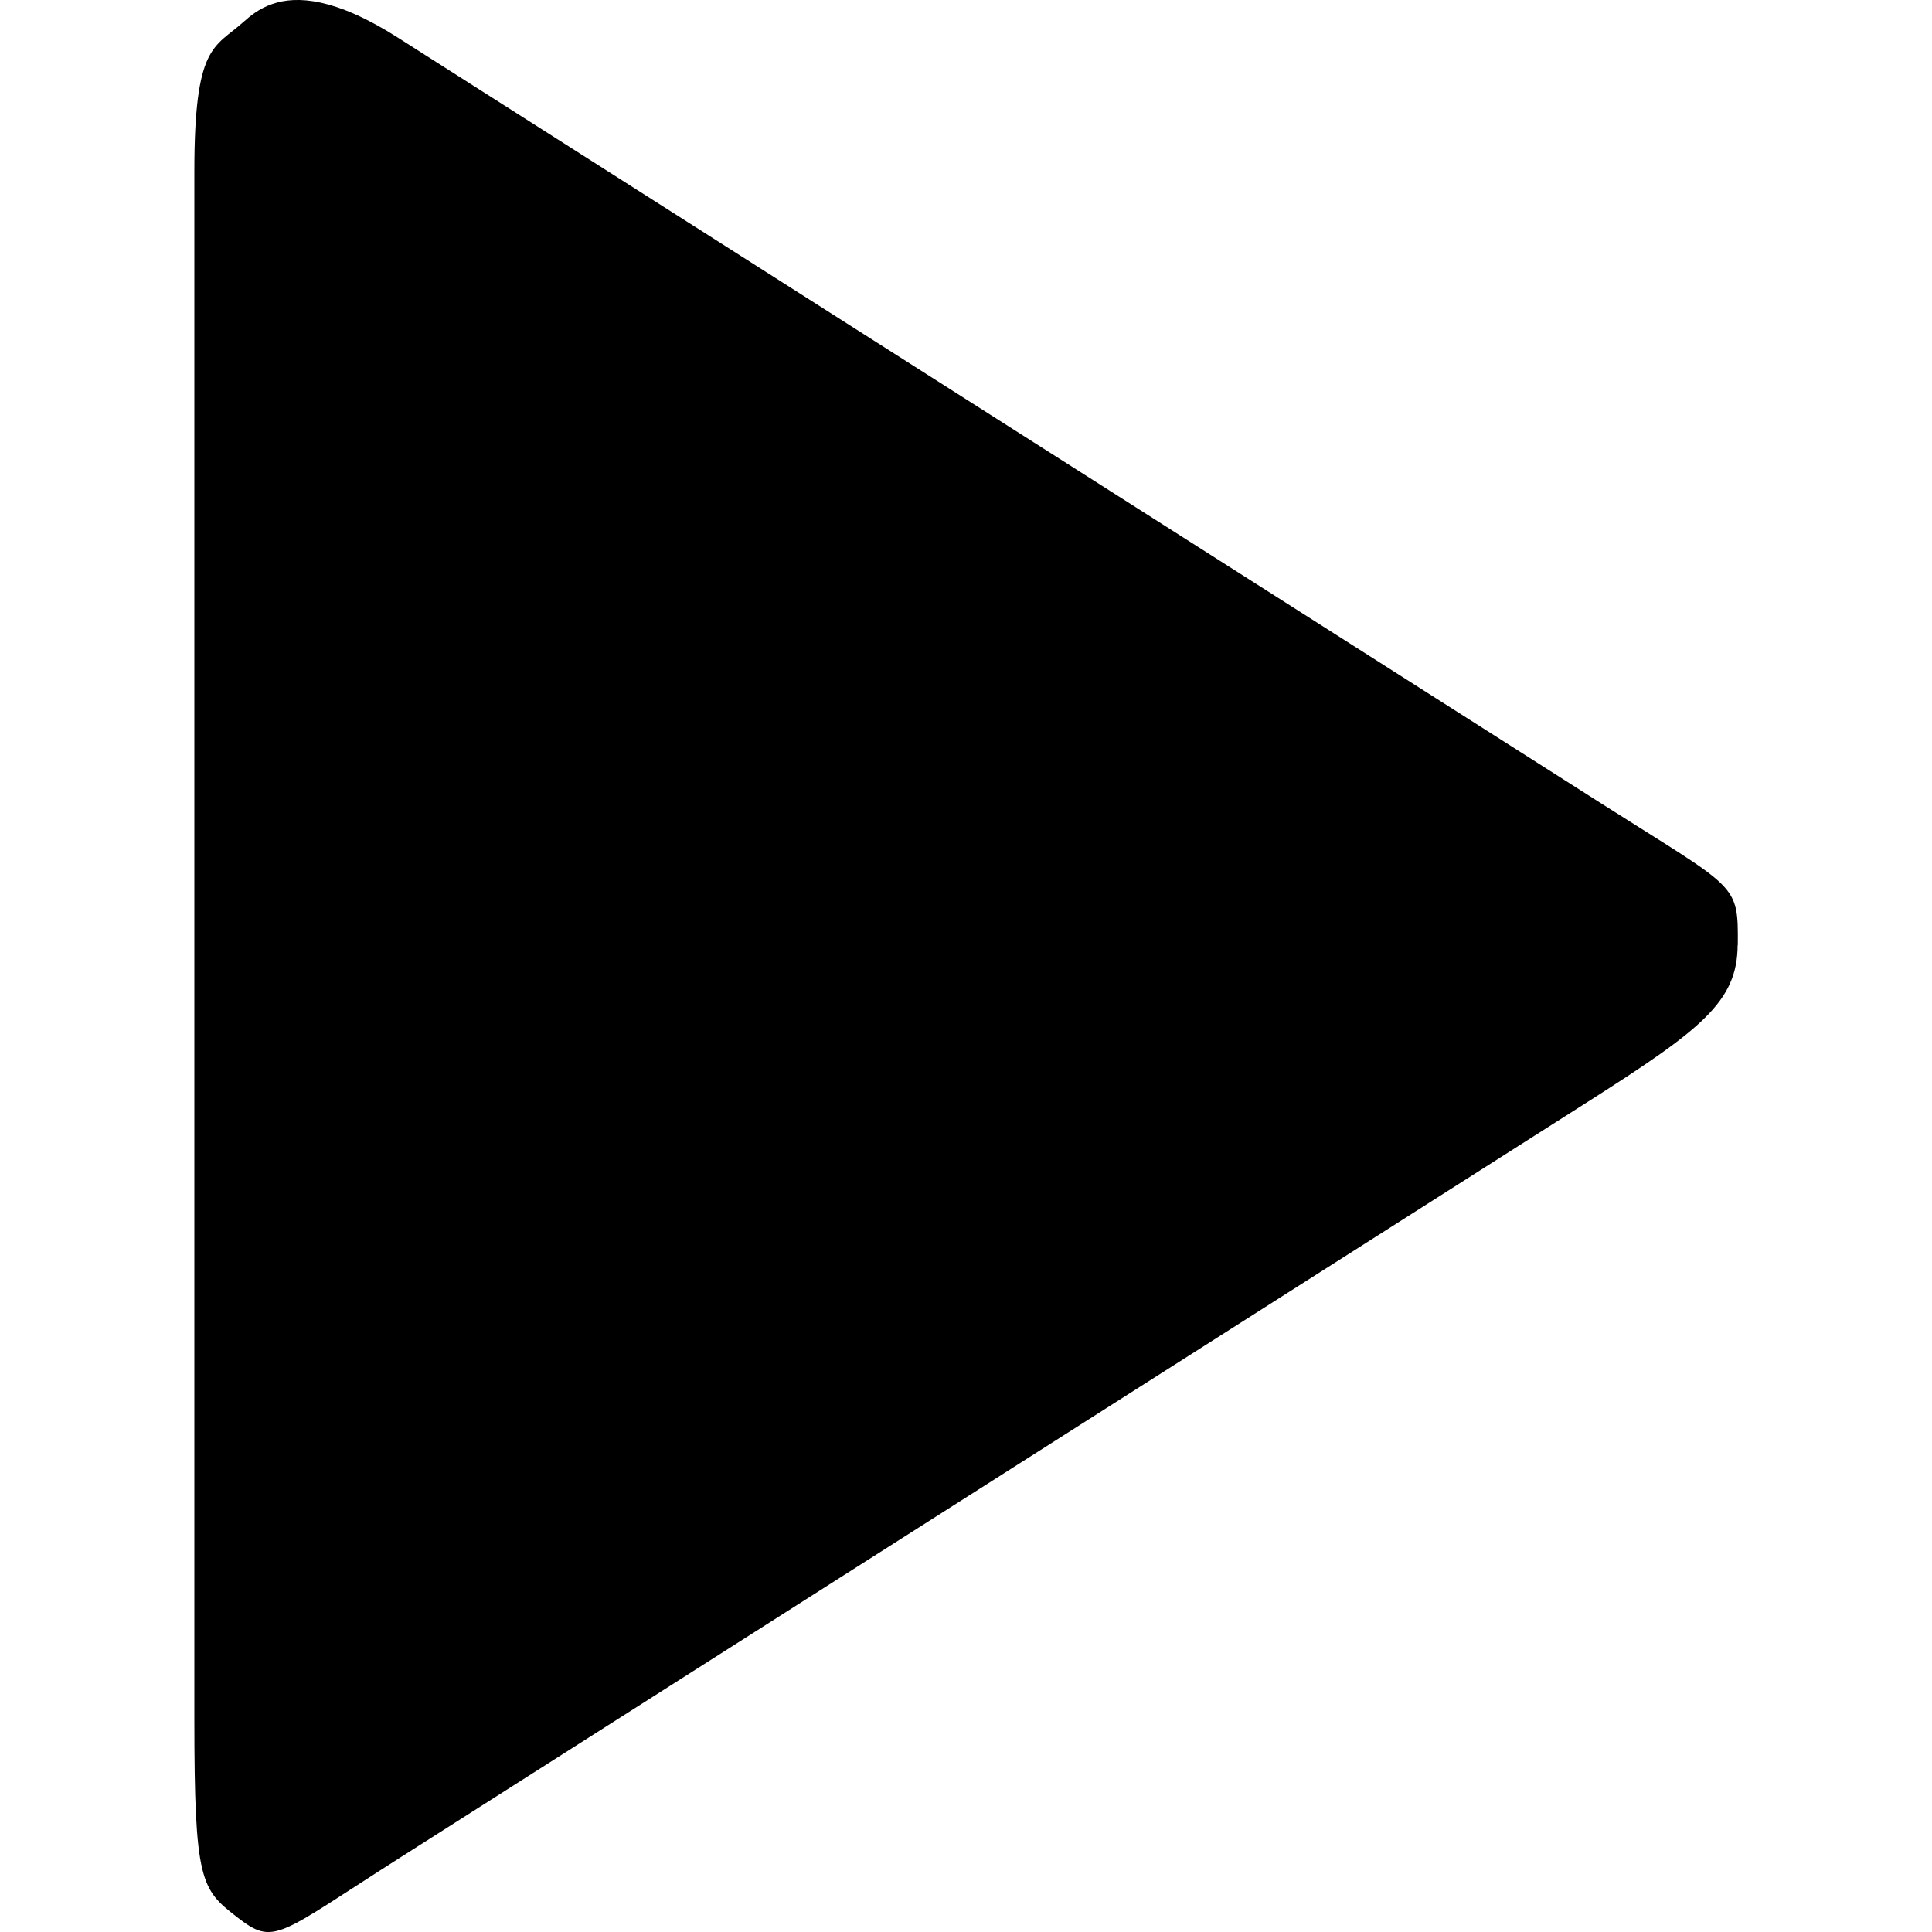
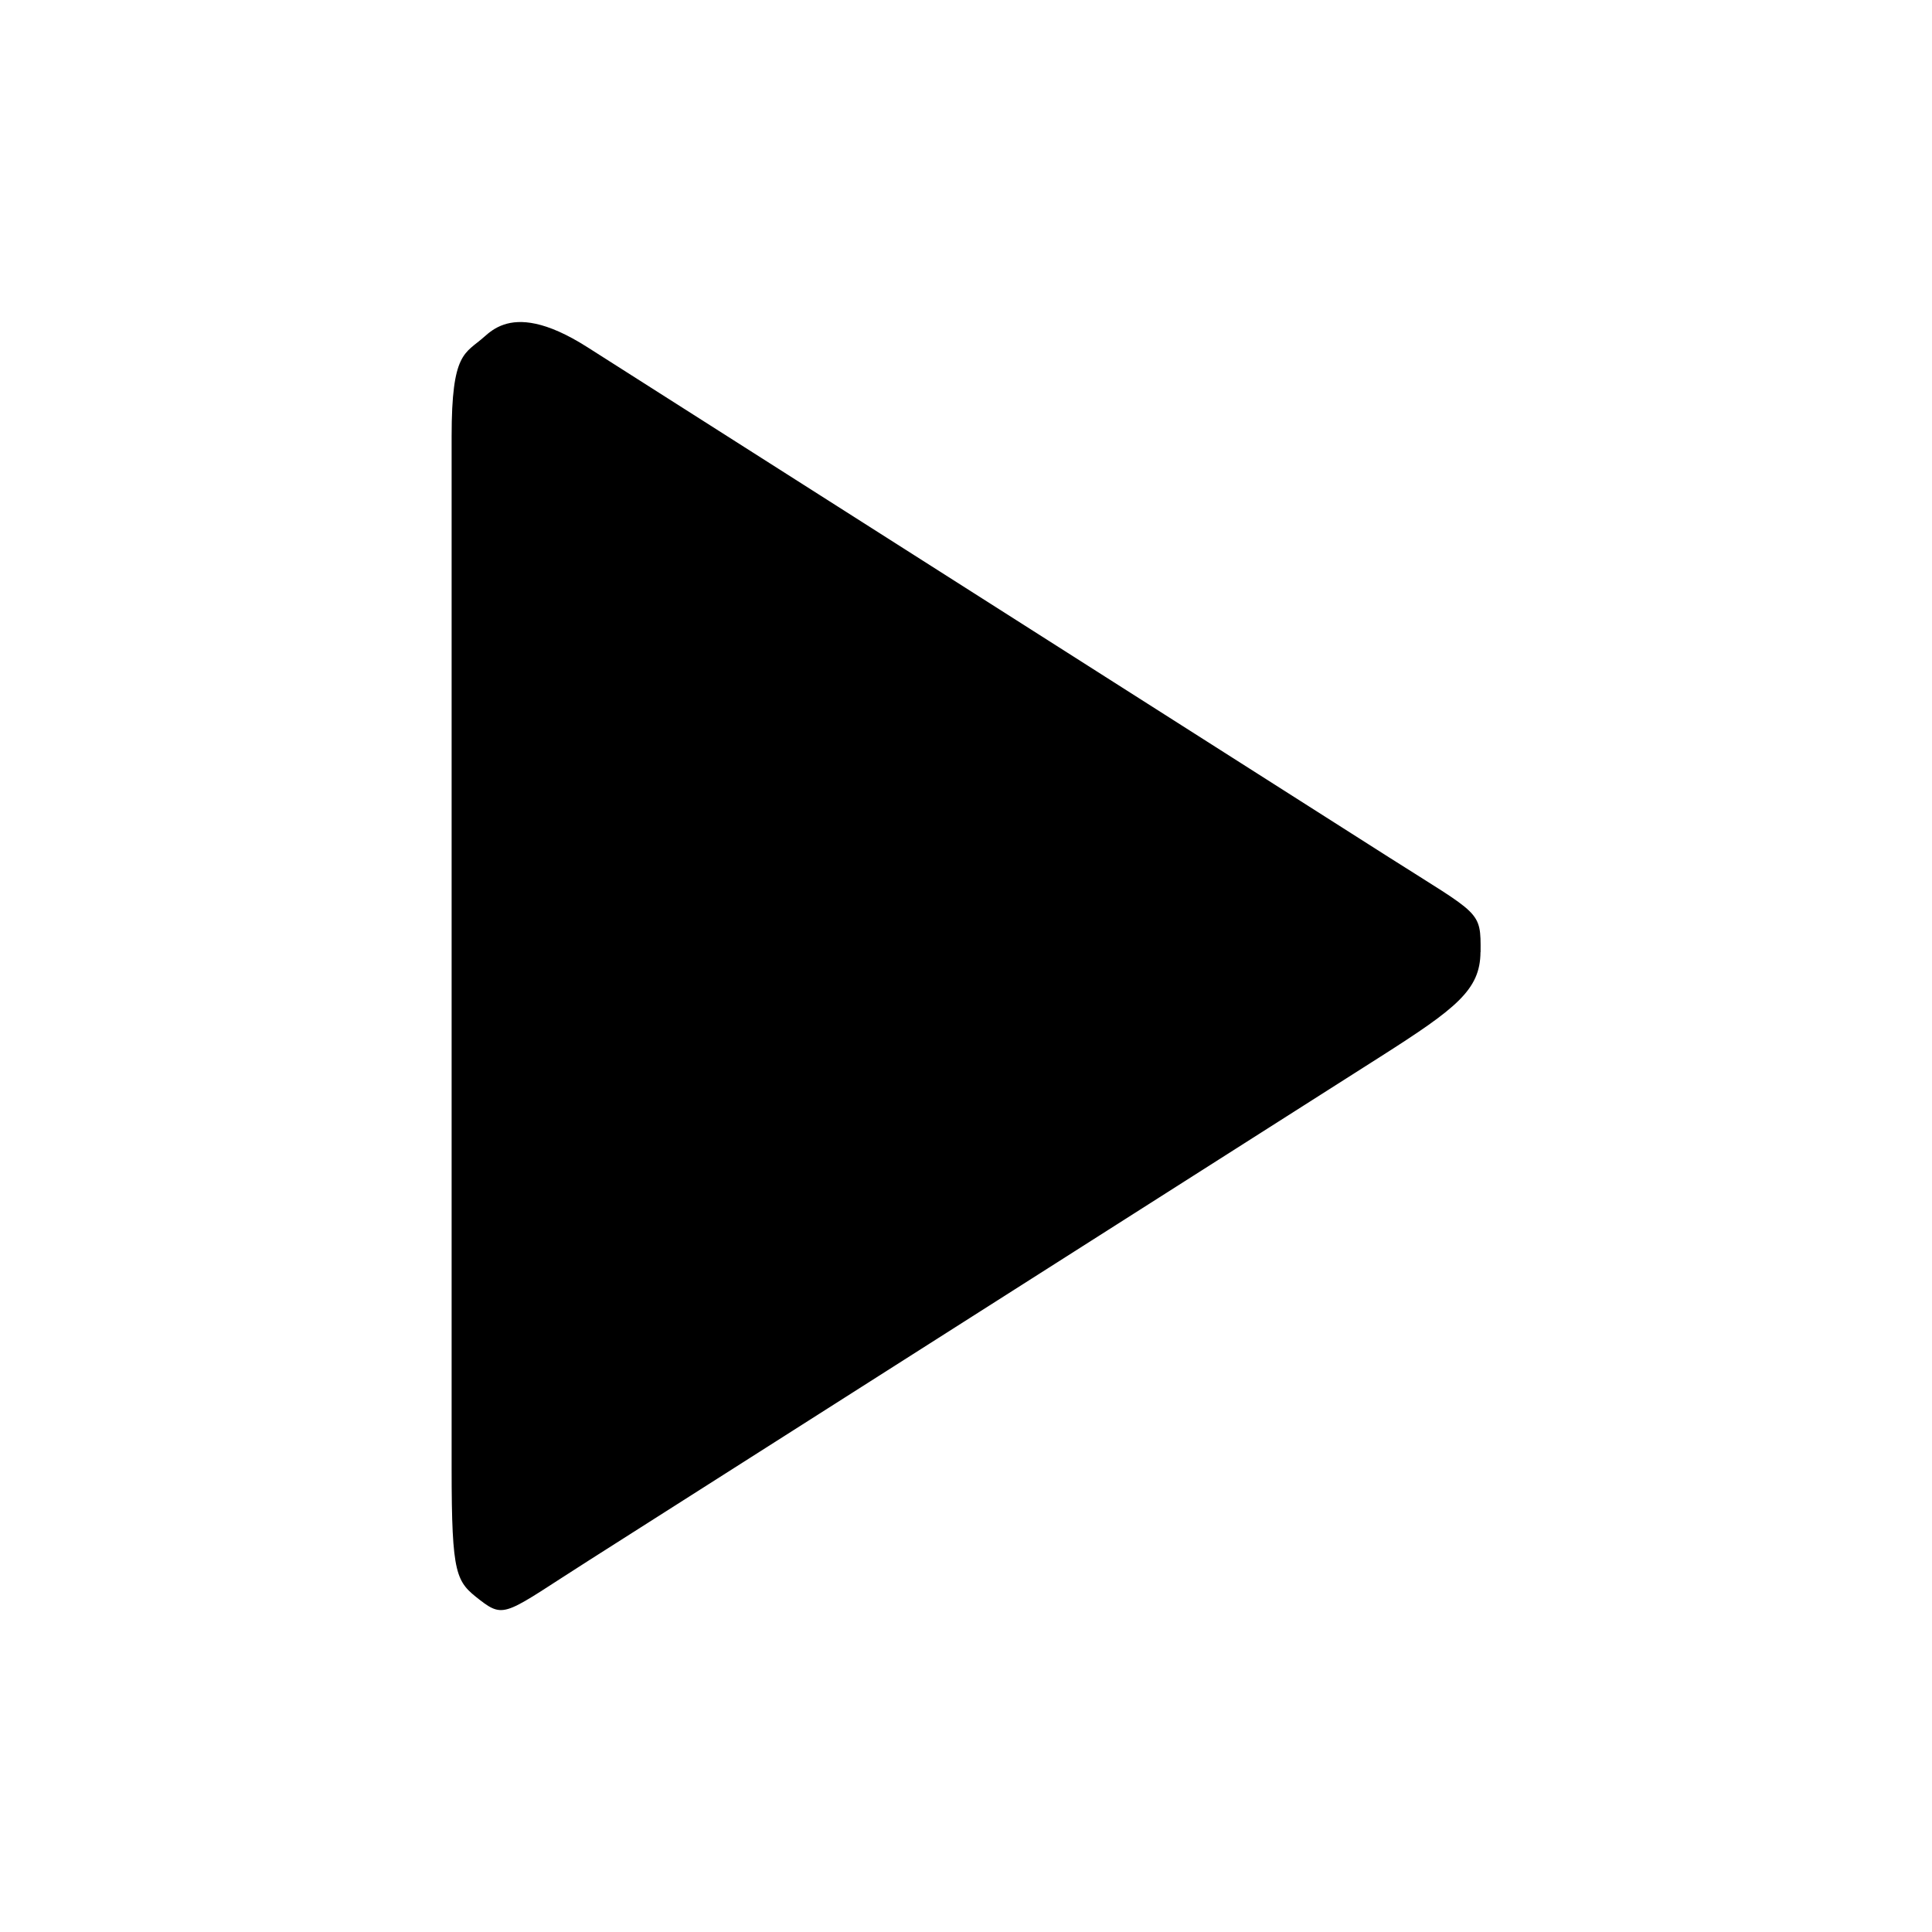
- <svg xmlns="http://www.w3.org/2000/svg" version="1.1" width="24" height="24" viewBox="0,0,10.386,13.002">
+ <svg xmlns="http://www.w3.org/2000/svg" version="1.1" width="24" height="24" viewBox="-2.597,-3.251,15.579,19.503">
  <g transform="translate(-236,-173.5739)">
    <g fill="#000000" stroke="none" stroke-miterlimit="10">
      <path d="M246.386,179.934c-0.002,0.381 -0.244,0.568 -1.007,1.054c-1.34,0.852 -5.717,3.638 -7.986,5.082c-0.841,0.535 -0.853,0.602 -1.108,0.404c-0.239,-0.186 -0.285,-0.235 -0.285,-1.33c0,-2.985 0,-8.772 0,-10.417c0,-0.855 0.134,-0.83 0.329,-1.004c0.045,-0.04 0.106,-0.092 0.198,-0.123c0.162,-0.055 0.419,-0.043 0.844,0.228c1.267,0.807 5.711,3.635 8.094,5.151c0.923,0.587 0.925,0.533 0.922,0.956z" />
    </g>
  </g>
</svg>
